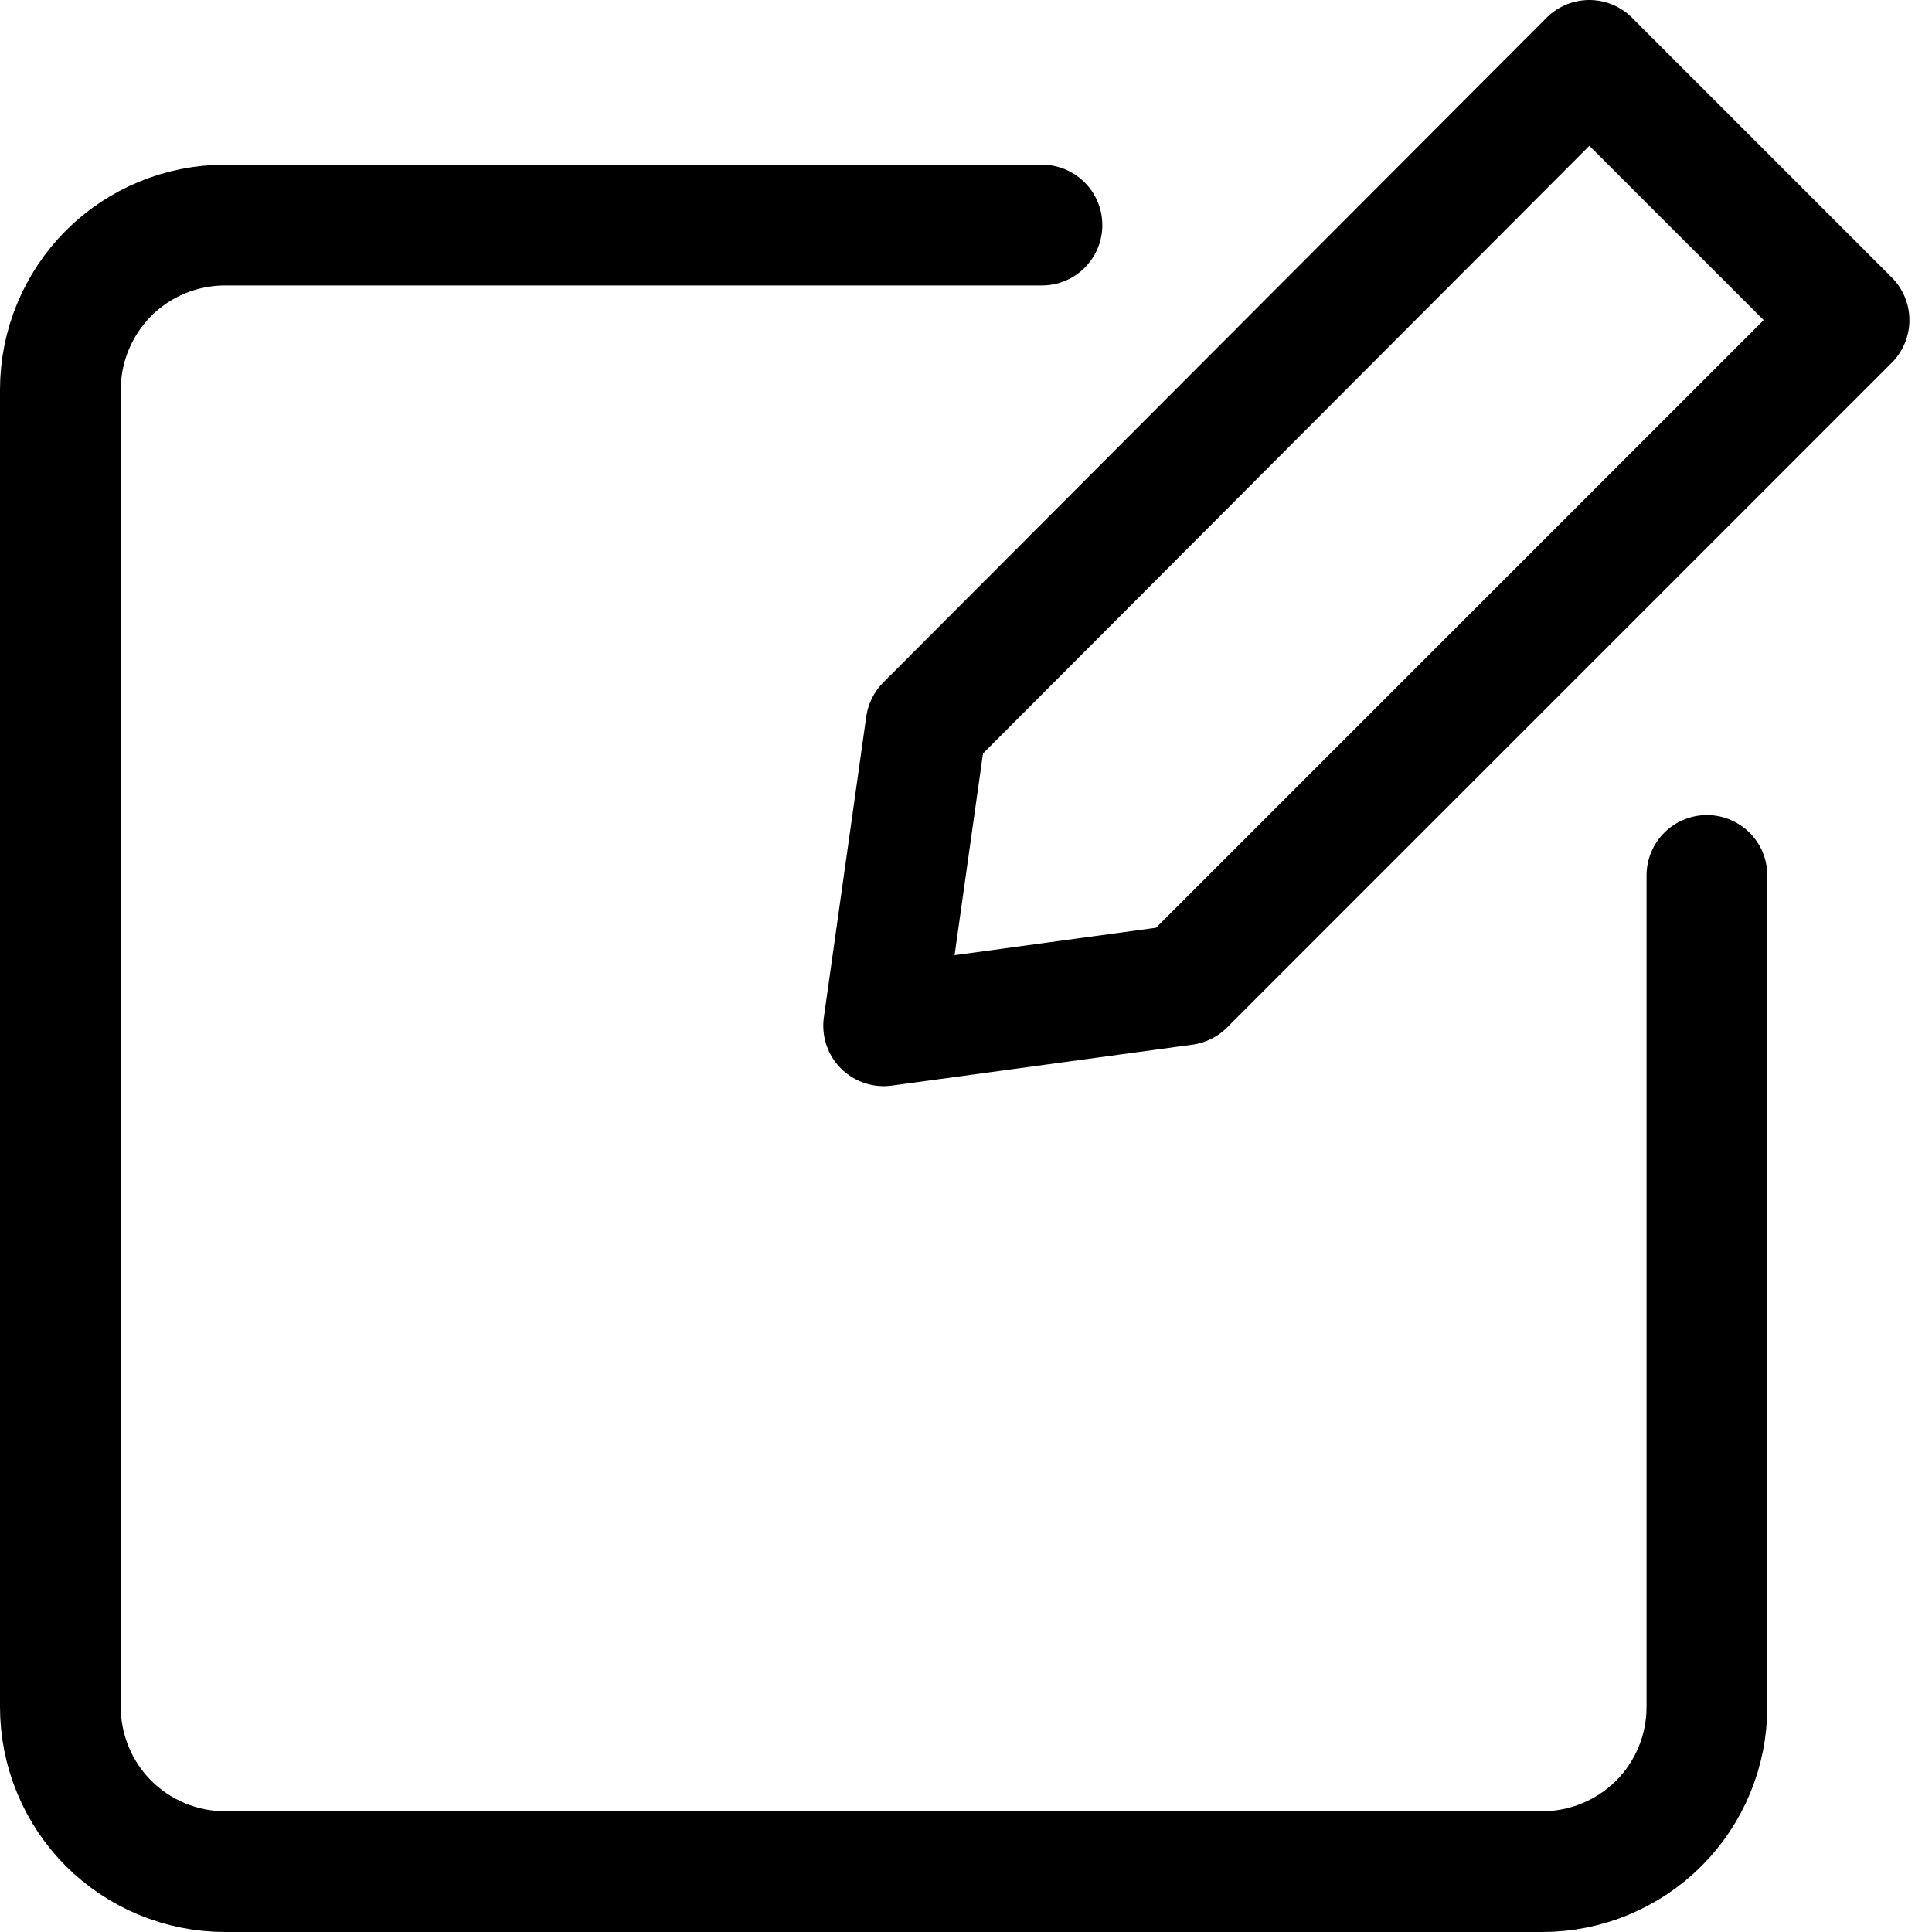
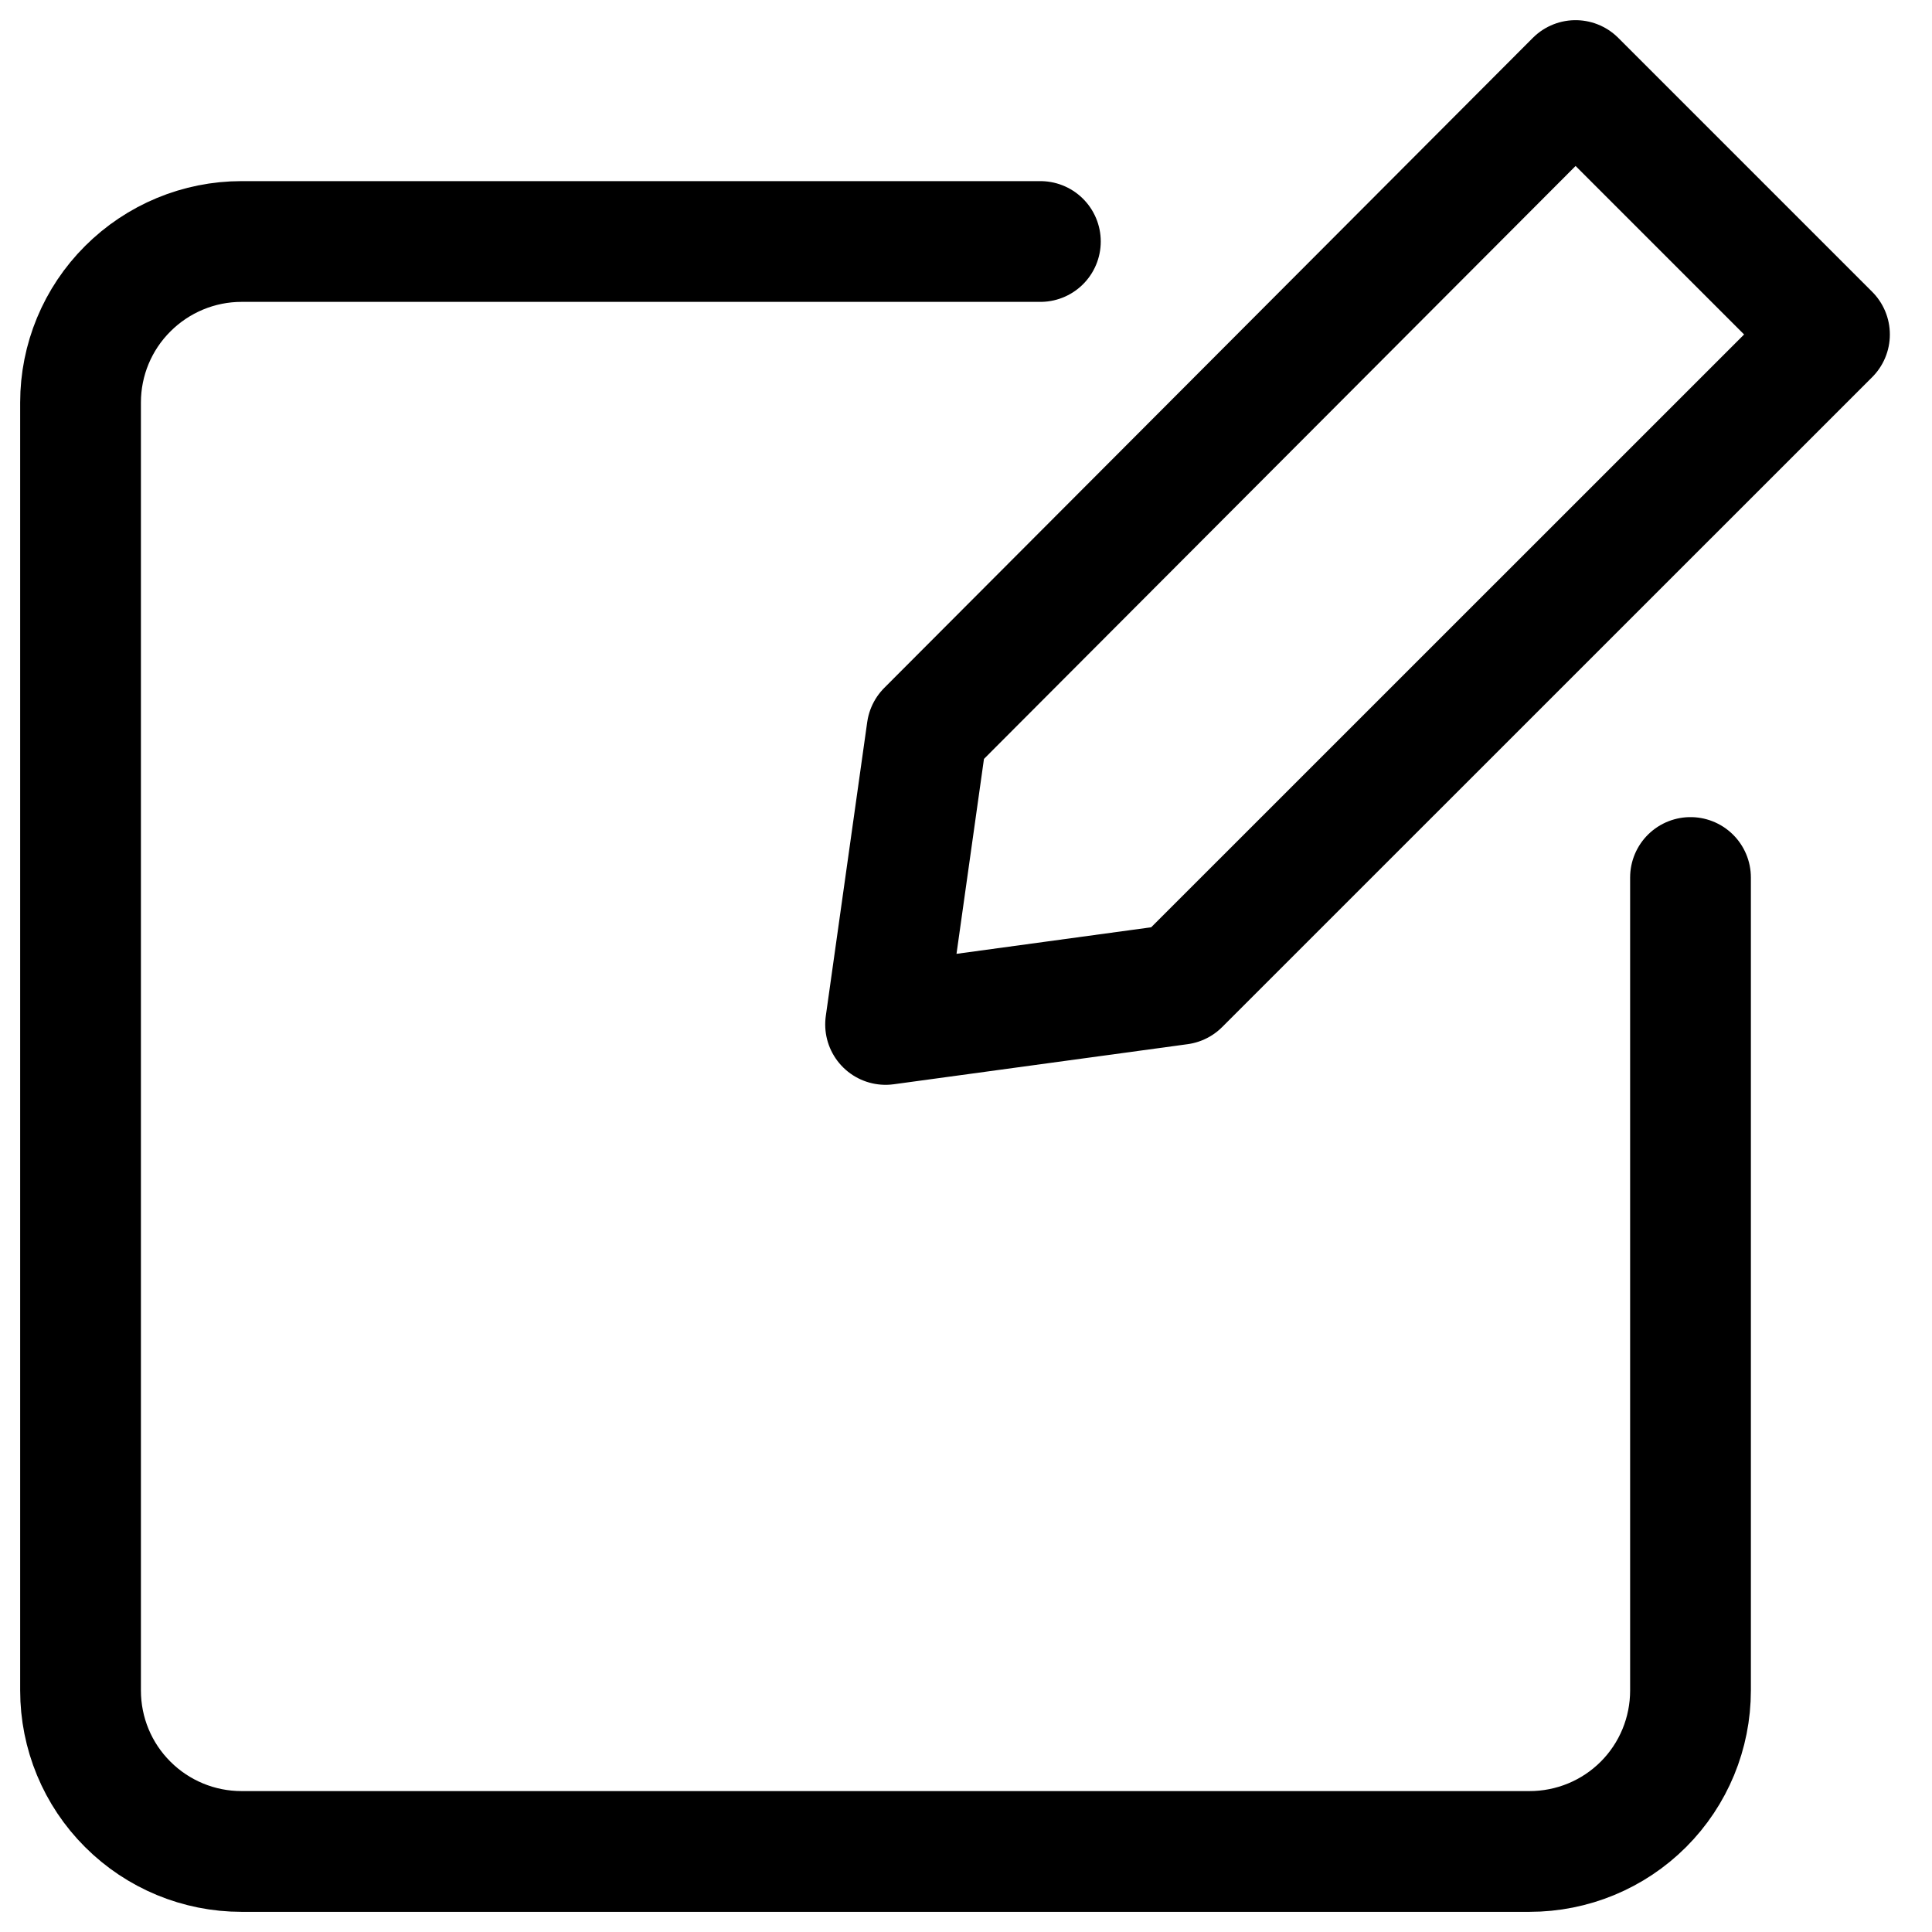
<svg xmlns="http://www.w3.org/2000/svg" width="16" height="16" viewBox="0 0 16 16" fill="none">
-   <path d="M 14.136 7.25 V 14.136 C 14.136 14.498 13.993 14.845 13.737 15.101 C 13.481 15.356 13.134 15.5 12.773 15.5 H 1.864 C 1.502 15.5 1.155 15.356 0.899 15.101 C 0.644 14.845 0.5 14.498 0.5 14.136 L 0.5 3.227 C 0.5 2.866 0.644 2.519 0.899 2.263 C 1.155 2.007 1.502 1.864 1.864 1.864 L 8.629 1.864 M 15.313 2.651 L 9.808 8.156 L 7.318 8.495 L 7.669 6.005 L 13.162 0.5 L 15.313 2.651 Z" stroke="black" stroke-width="1" stroke-linecap="round" stroke-linejoin="round" />
+   <path d="M14 7.267V14C14 14.354 13.86 14.693 13.61 14.943C13.36 15.193 13.021 15.333 12.667 15.333H2C1.647 15.333 1.308 15.193 1.058 14.943C0.807 14.693 0.667 14.354 0.667 14L0.667 3.333C0.667 2.98 0.807 2.641 1.058 2.391C1.308 2.141 1.647 2 2 2L8.616 2M15.151 2.77L9.768 8.152L7.334 8.484L7.677 6.05L13.048 0.667L15.151 2.77Z" stroke="black" stroke-width="1" stroke-linecap="round" stroke-linejoin="round" />
</svg>
